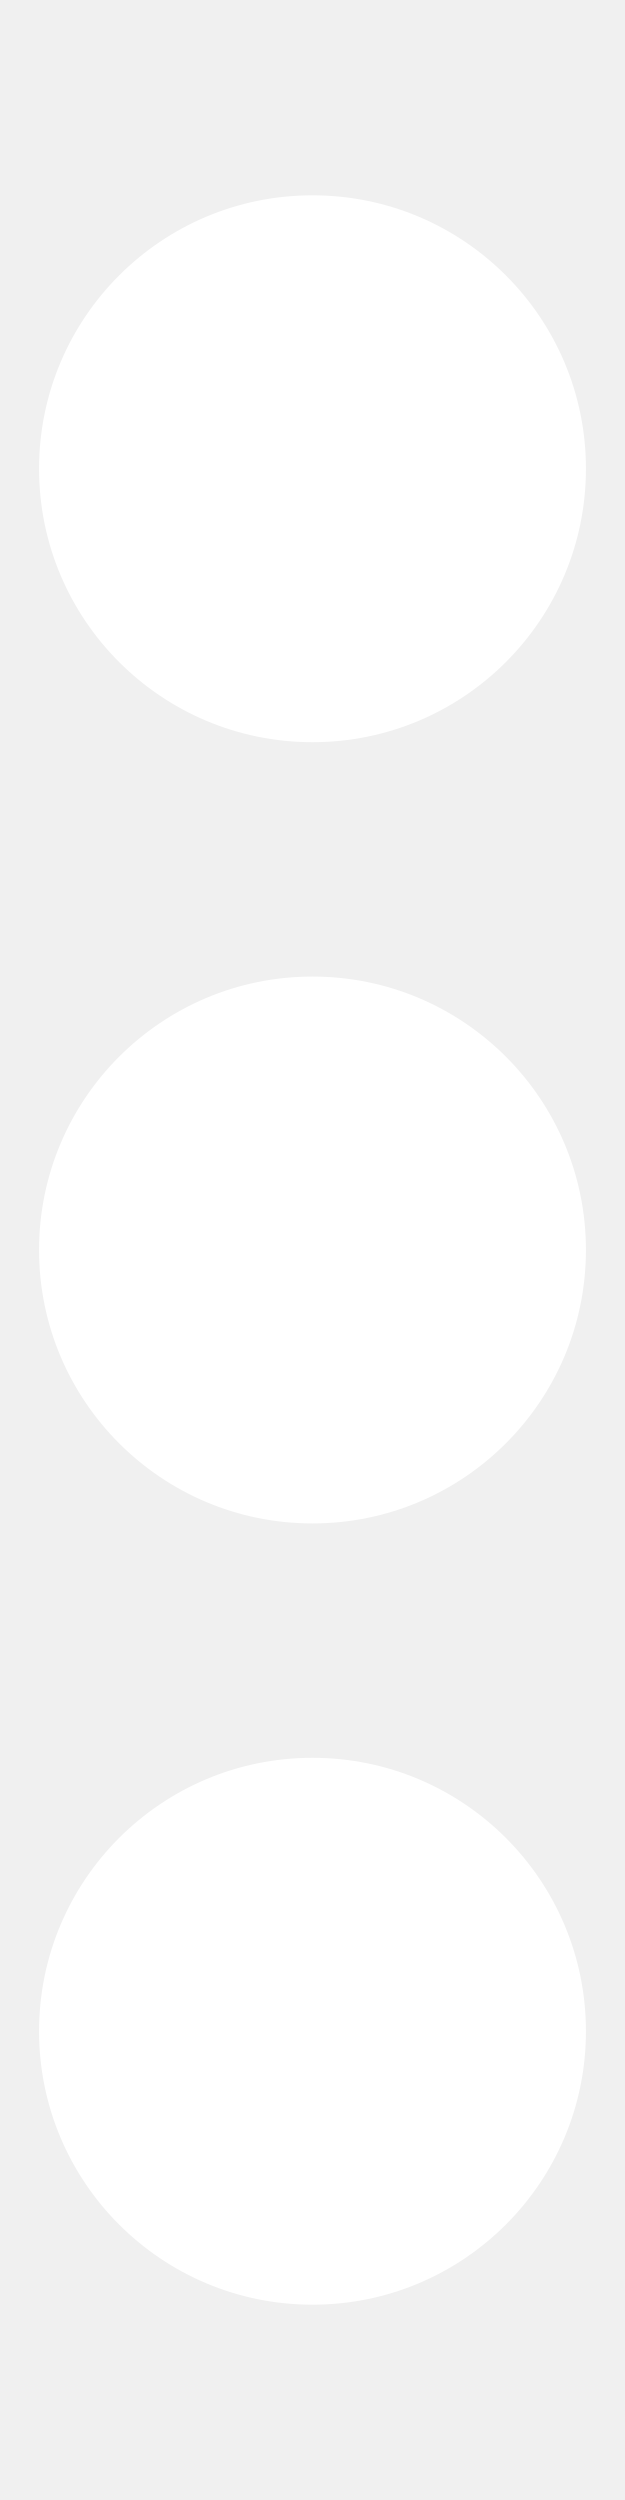
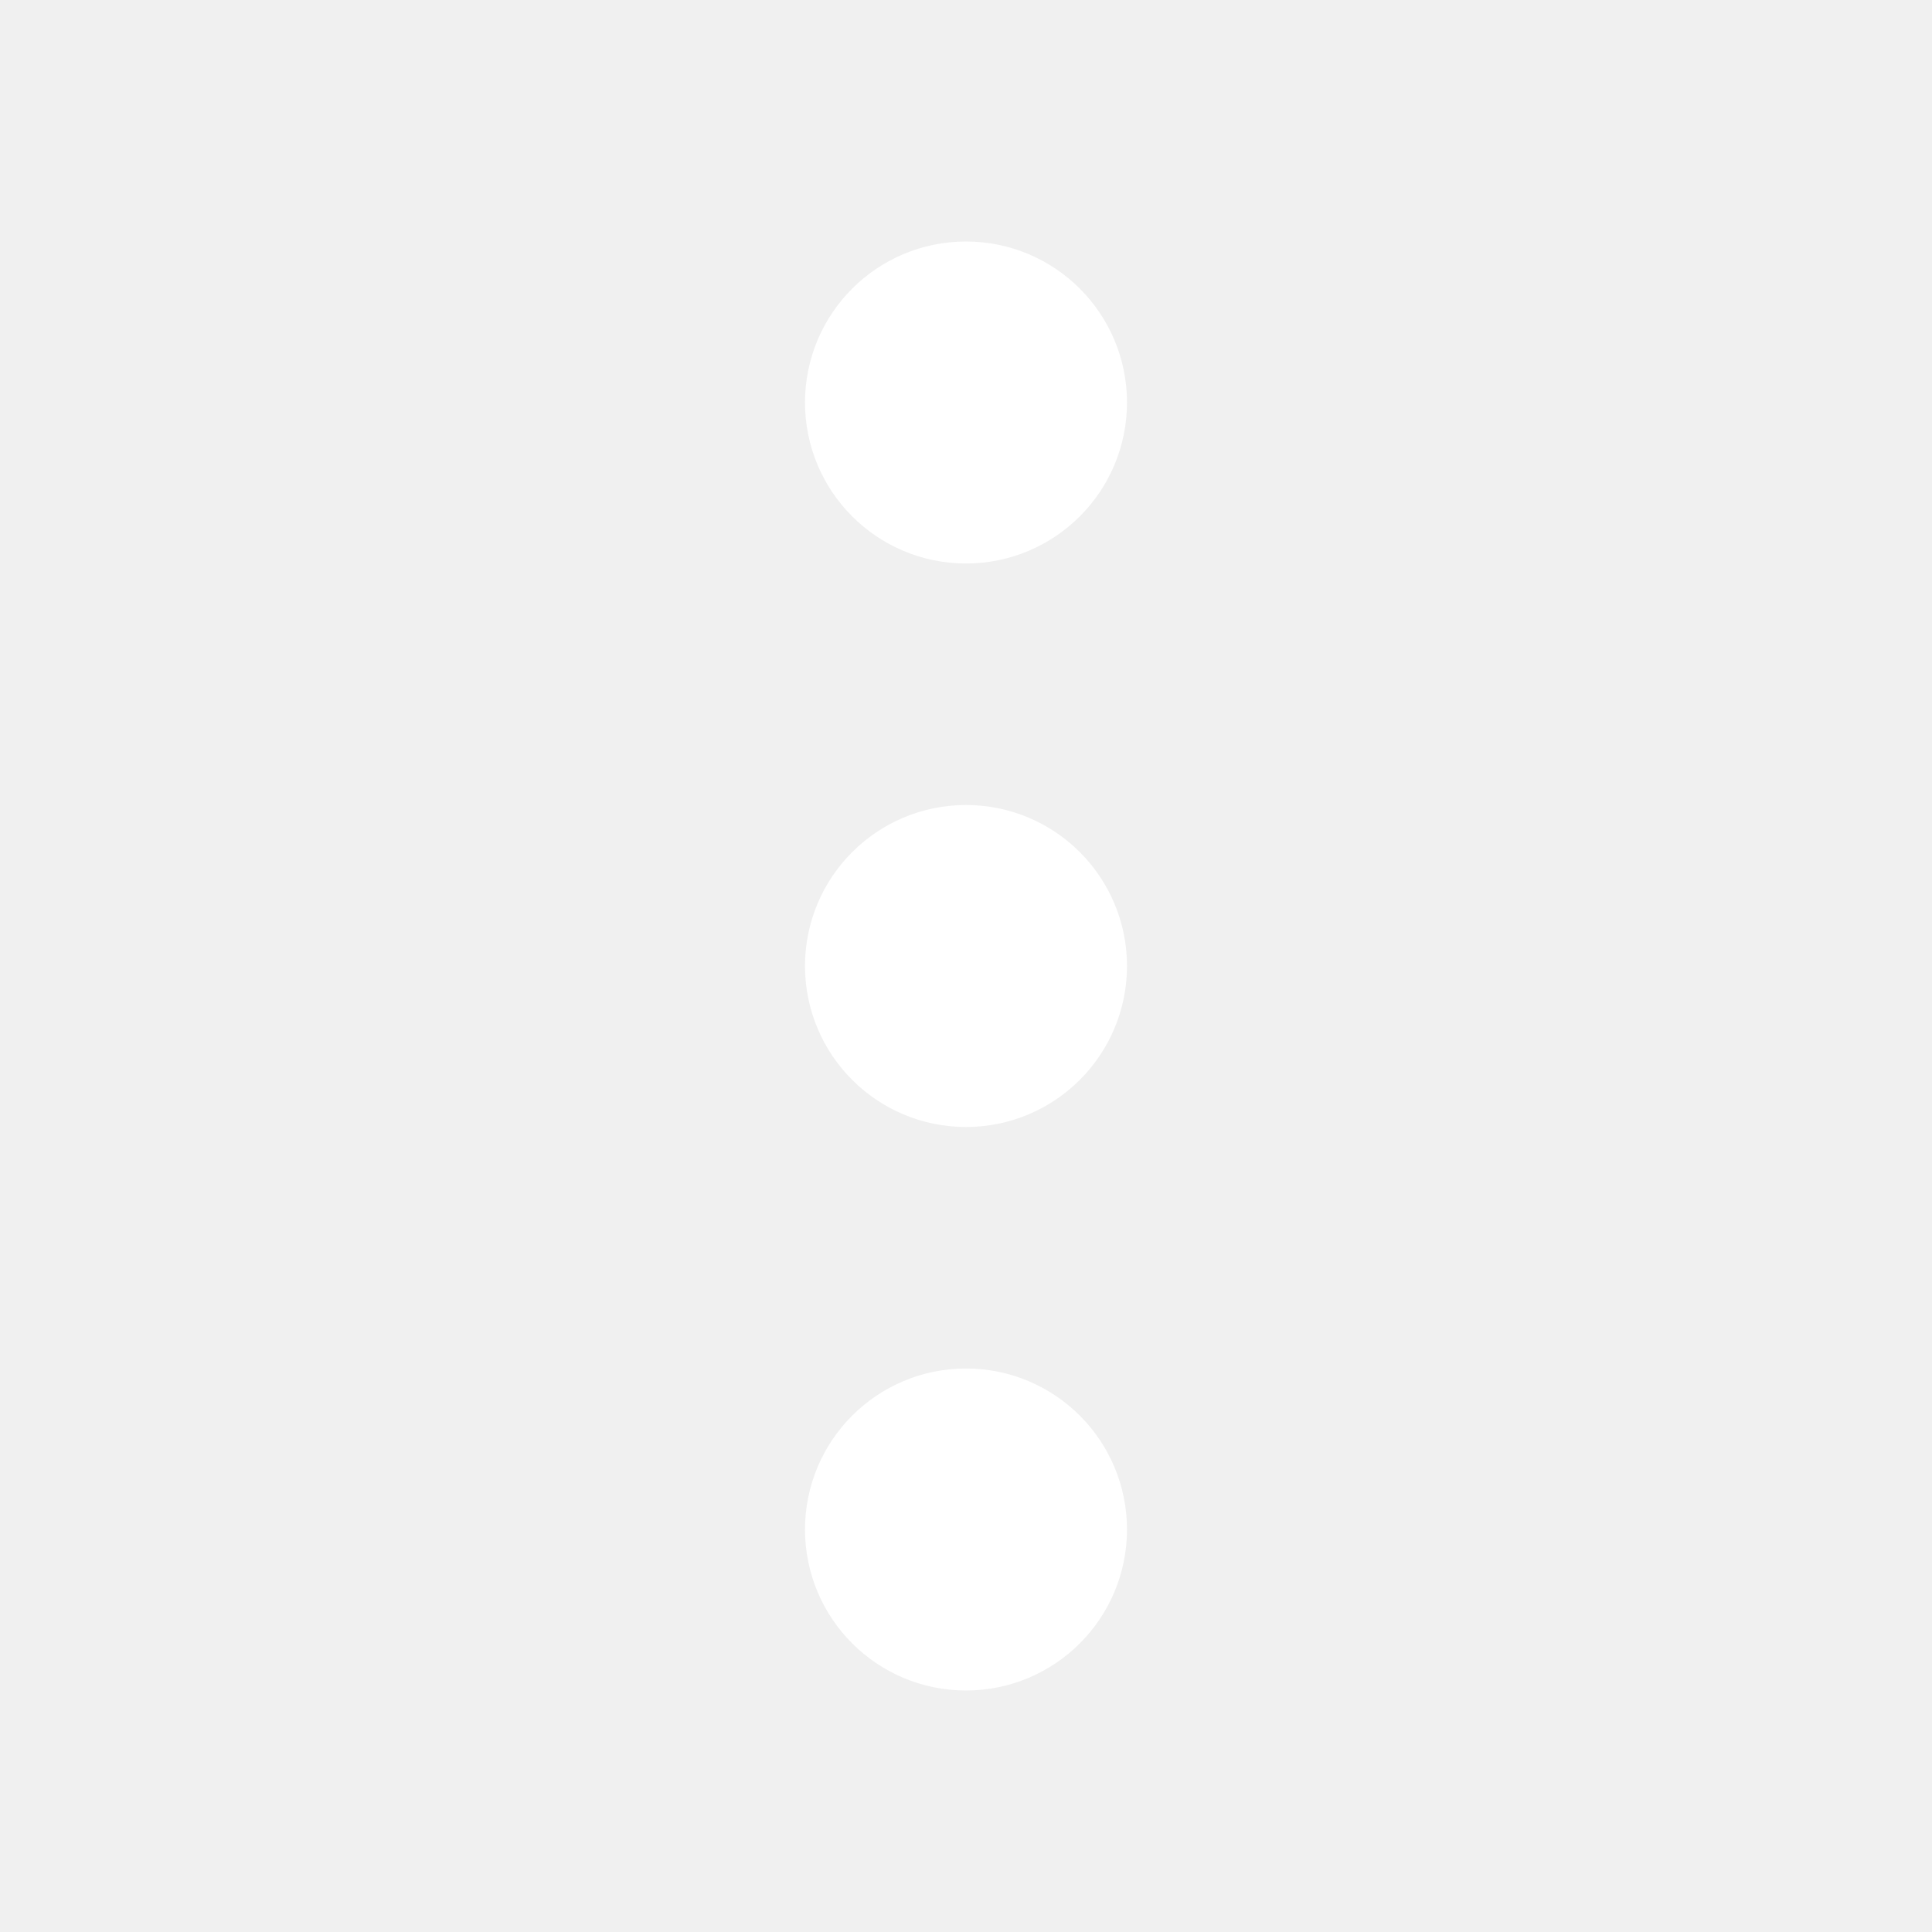
- <svg xmlns="http://www.w3.org/2000/svg" viewBox="0 0 128 512">
-   <path d="M64 360a56 56 0 1 0 0 112 56 56 0 1 0 0-112zm0-160a56 56 0 1 0 0 112 56 56 0 1 0 0-112zM120 96A56 56 0 1 0 8 96a56 56 0 1 0 112 0z" fill="#fff" />
+ <svg xmlns="http://www.w3.org/2000/svg" width="24" height="24" viewBox="0 0 24 24" fill="none" stroke="#ffffff" stroke-width="2" stroke-linecap="round" stroke-linejoin="round">
+   <circle cx="12" cy="12" r="1" />
+   <circle cx="12" cy="5" r="1" />
+   <circle cx="12" cy="19" r="1" />
</svg>
